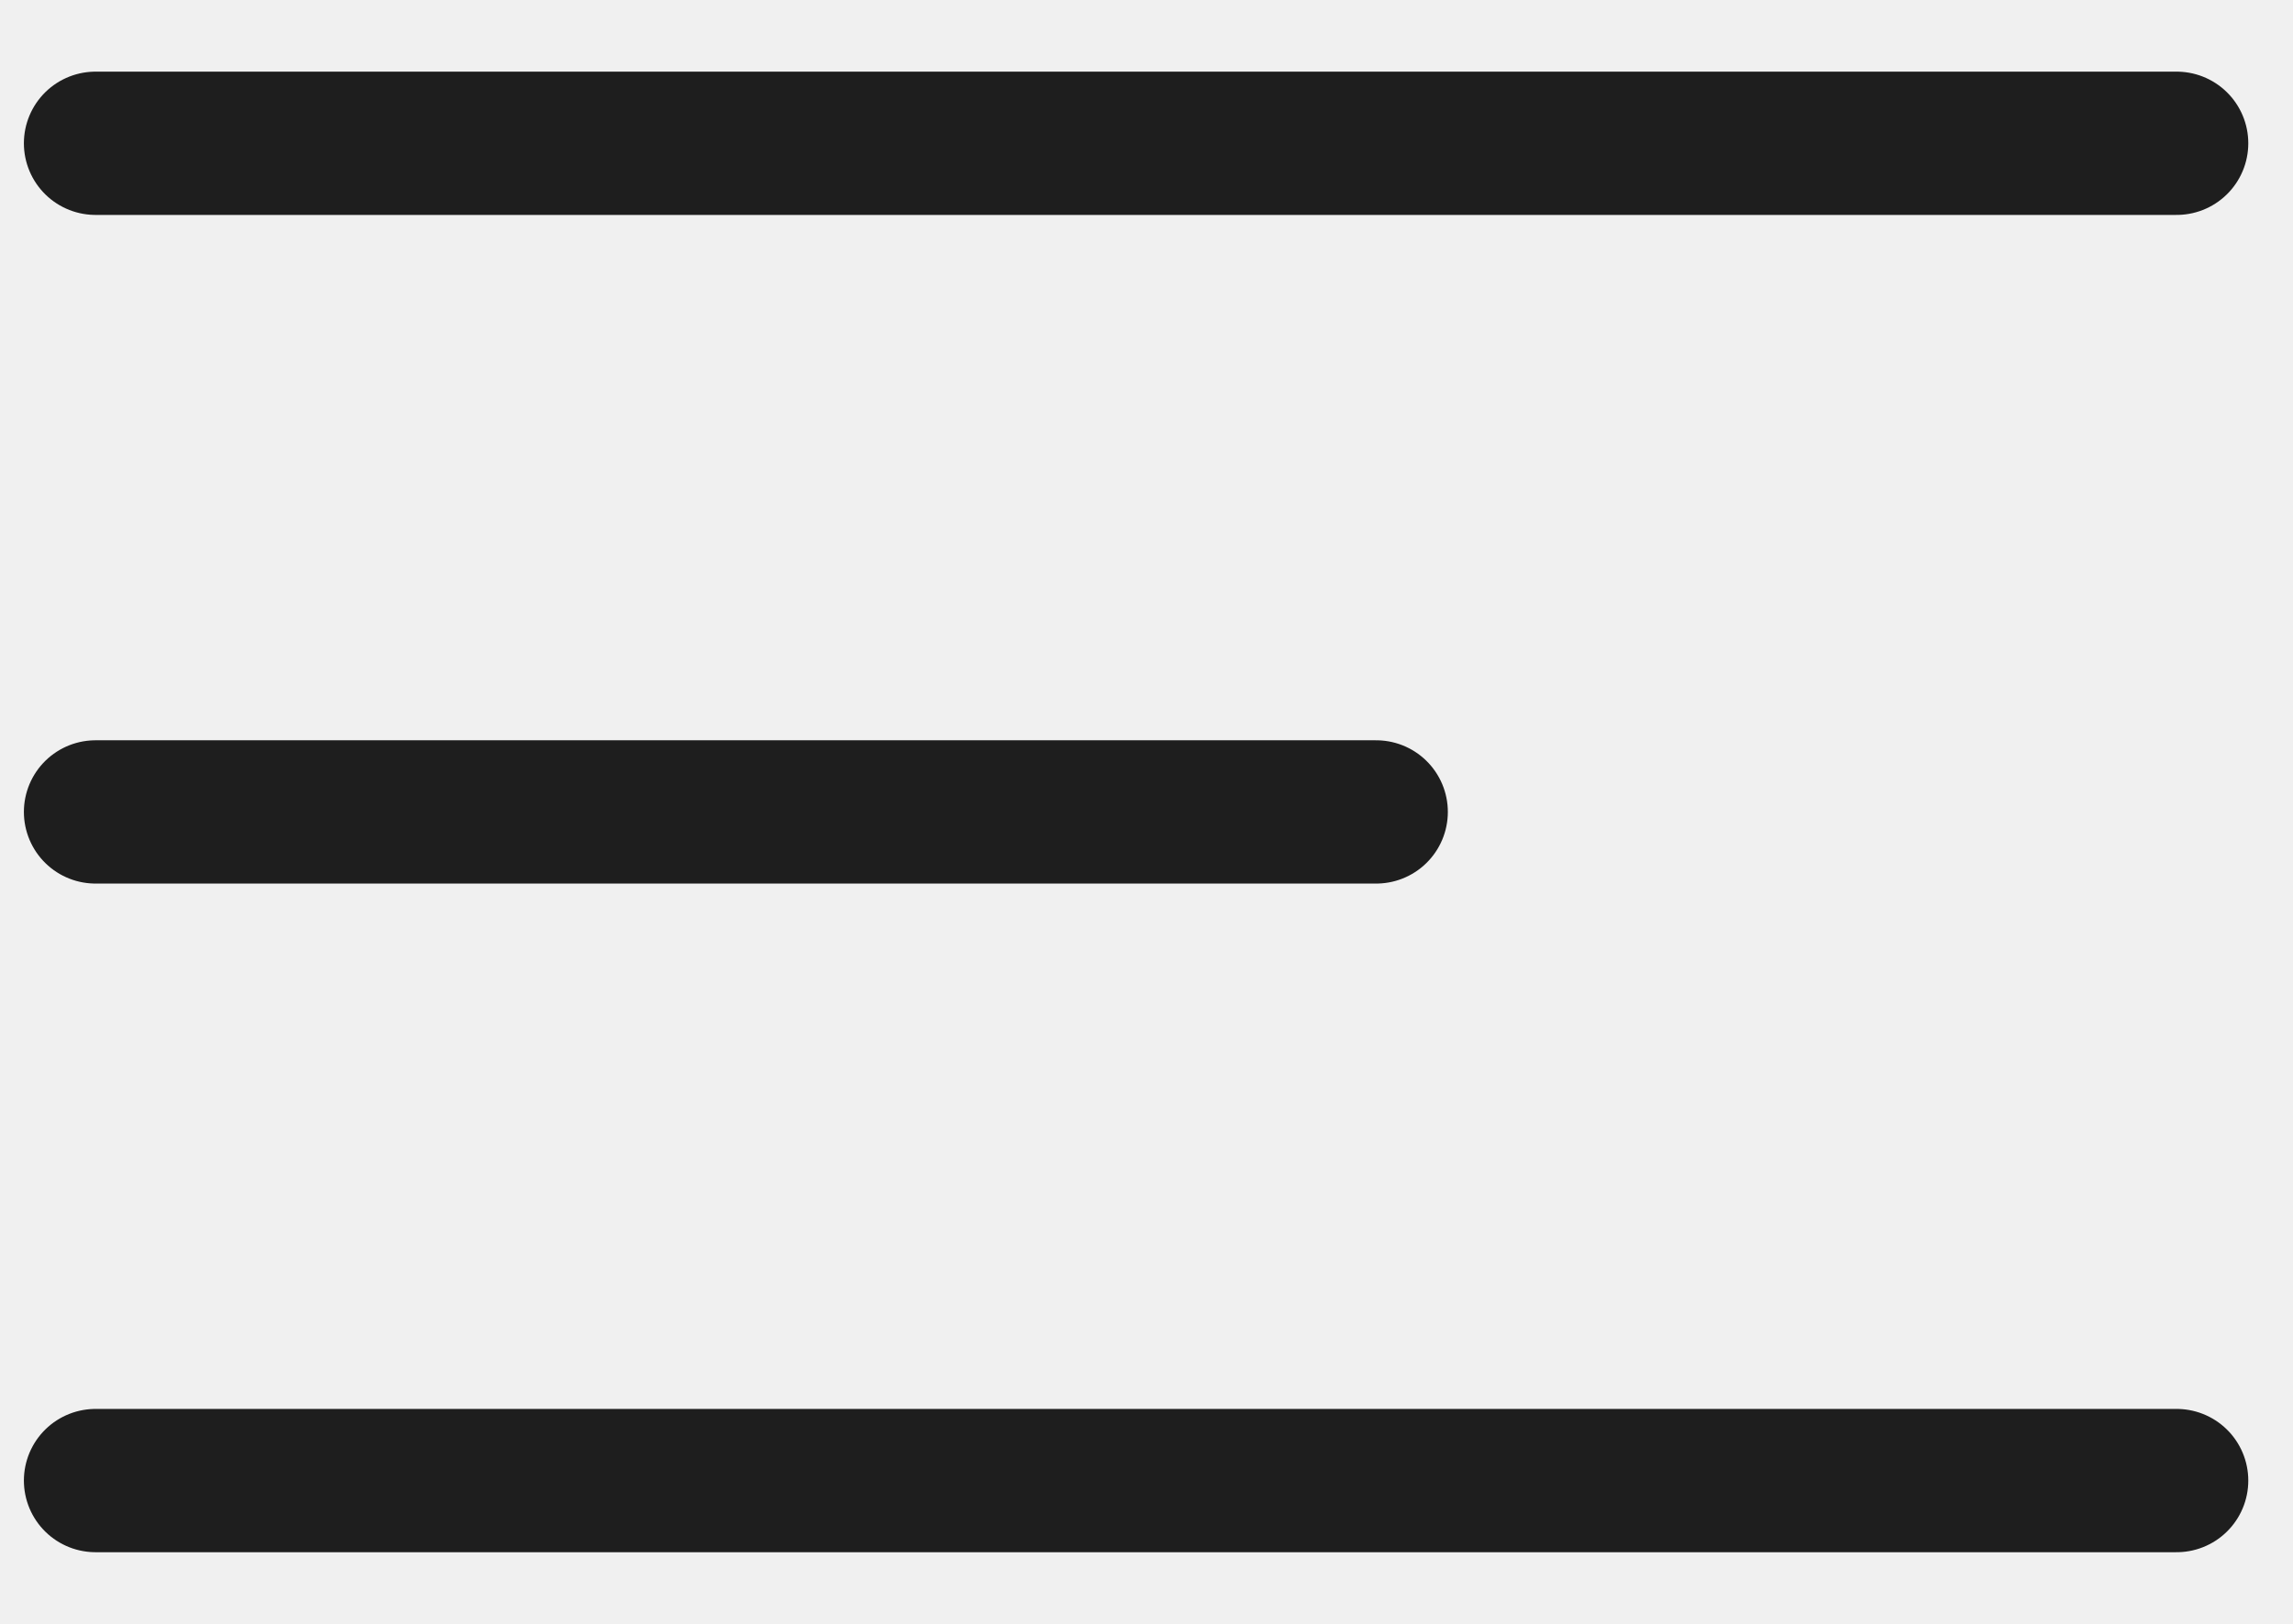
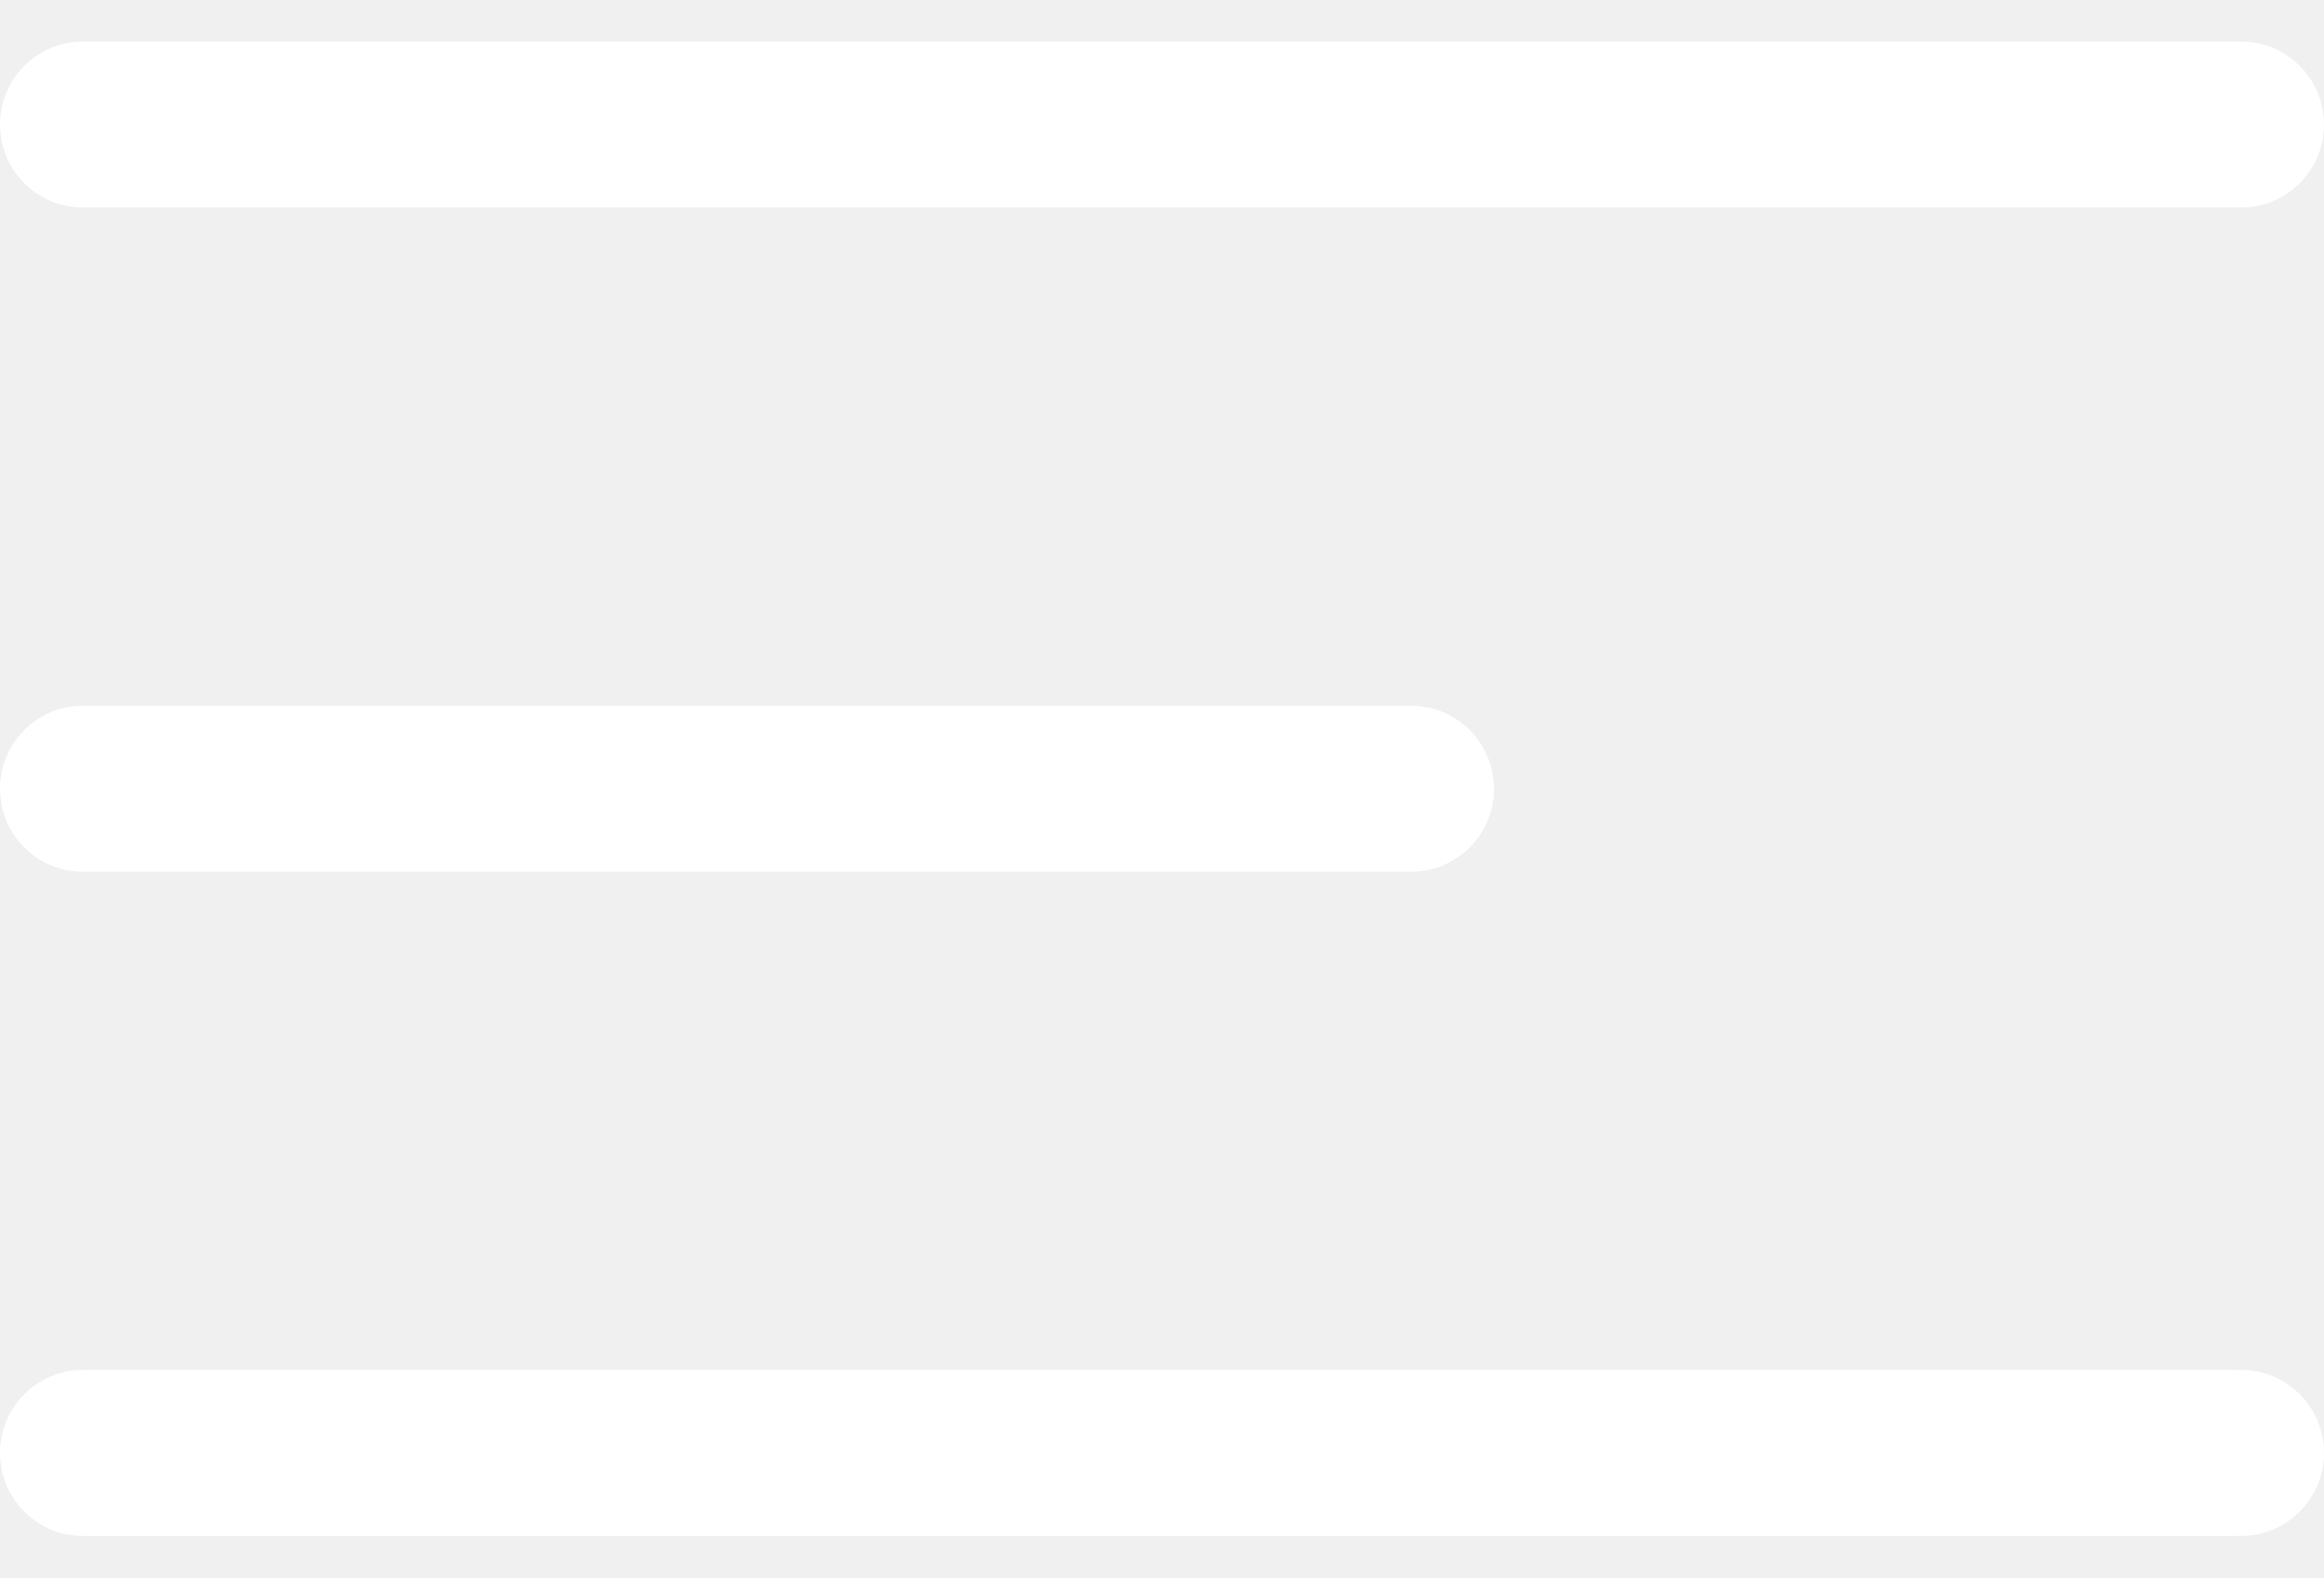
- <svg xmlns="http://www.w3.org/2000/svg" width="24" height="17" viewBox="0 0 24 17" fill="none">
-   <path d="M1 1.5H22.782" stroke="#1E1E1E" stroke-width="1.5" stroke-linecap="round" />
-   <path d="M1 8.5H14.404" stroke="#1E1E1E" stroke-width="1.5" stroke-linecap="round" />
-   <path d="M1 15.5H22.782" stroke="#1E1E1E" stroke-width="1.5" stroke-linecap="round" />
+ <svg xmlns="http://www.w3.org/2000/svg" width="28" height="19" viewBox="0 0 28 19" fill="none">
+   <path d="M1 1.5H27" stroke="white" stroke-width="2" stroke-linecap="round" />
+   <path d="M1 9.5H17" stroke="white" stroke-width="2" stroke-linecap="round" />
+   <path d="M1 17.5H27" stroke="white" stroke-width="2" stroke-linecap="round" />
</svg>
